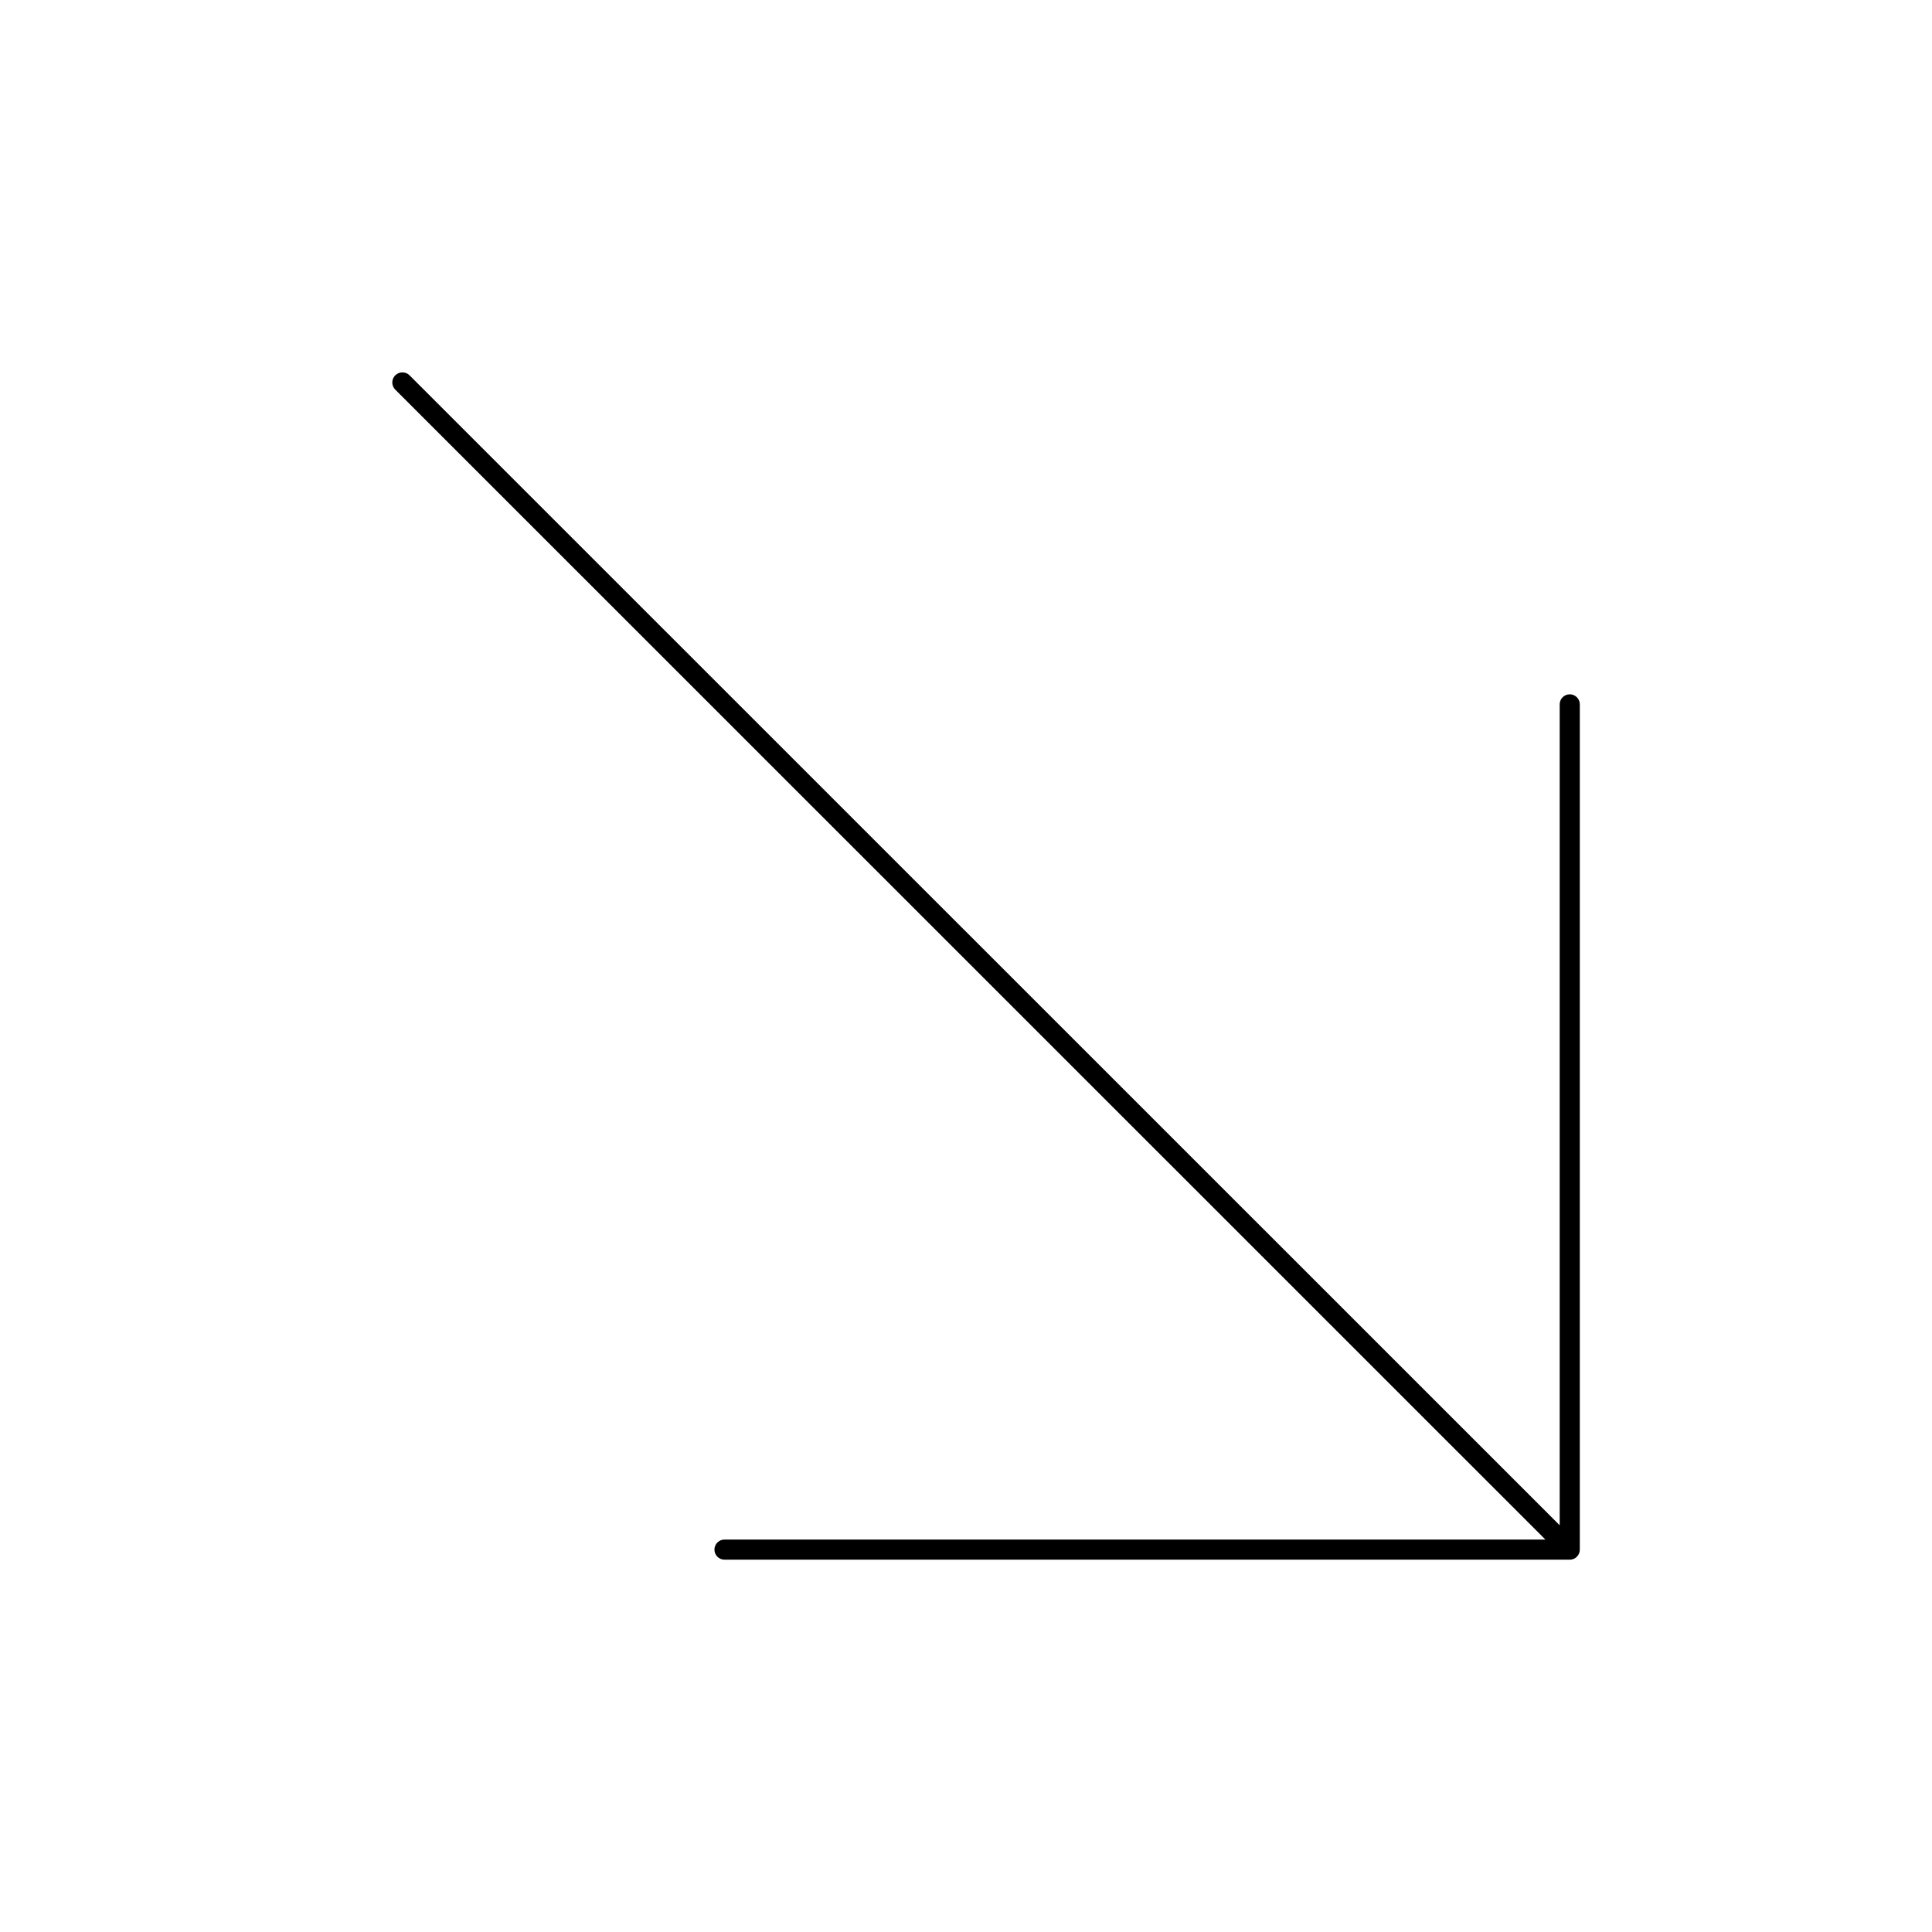
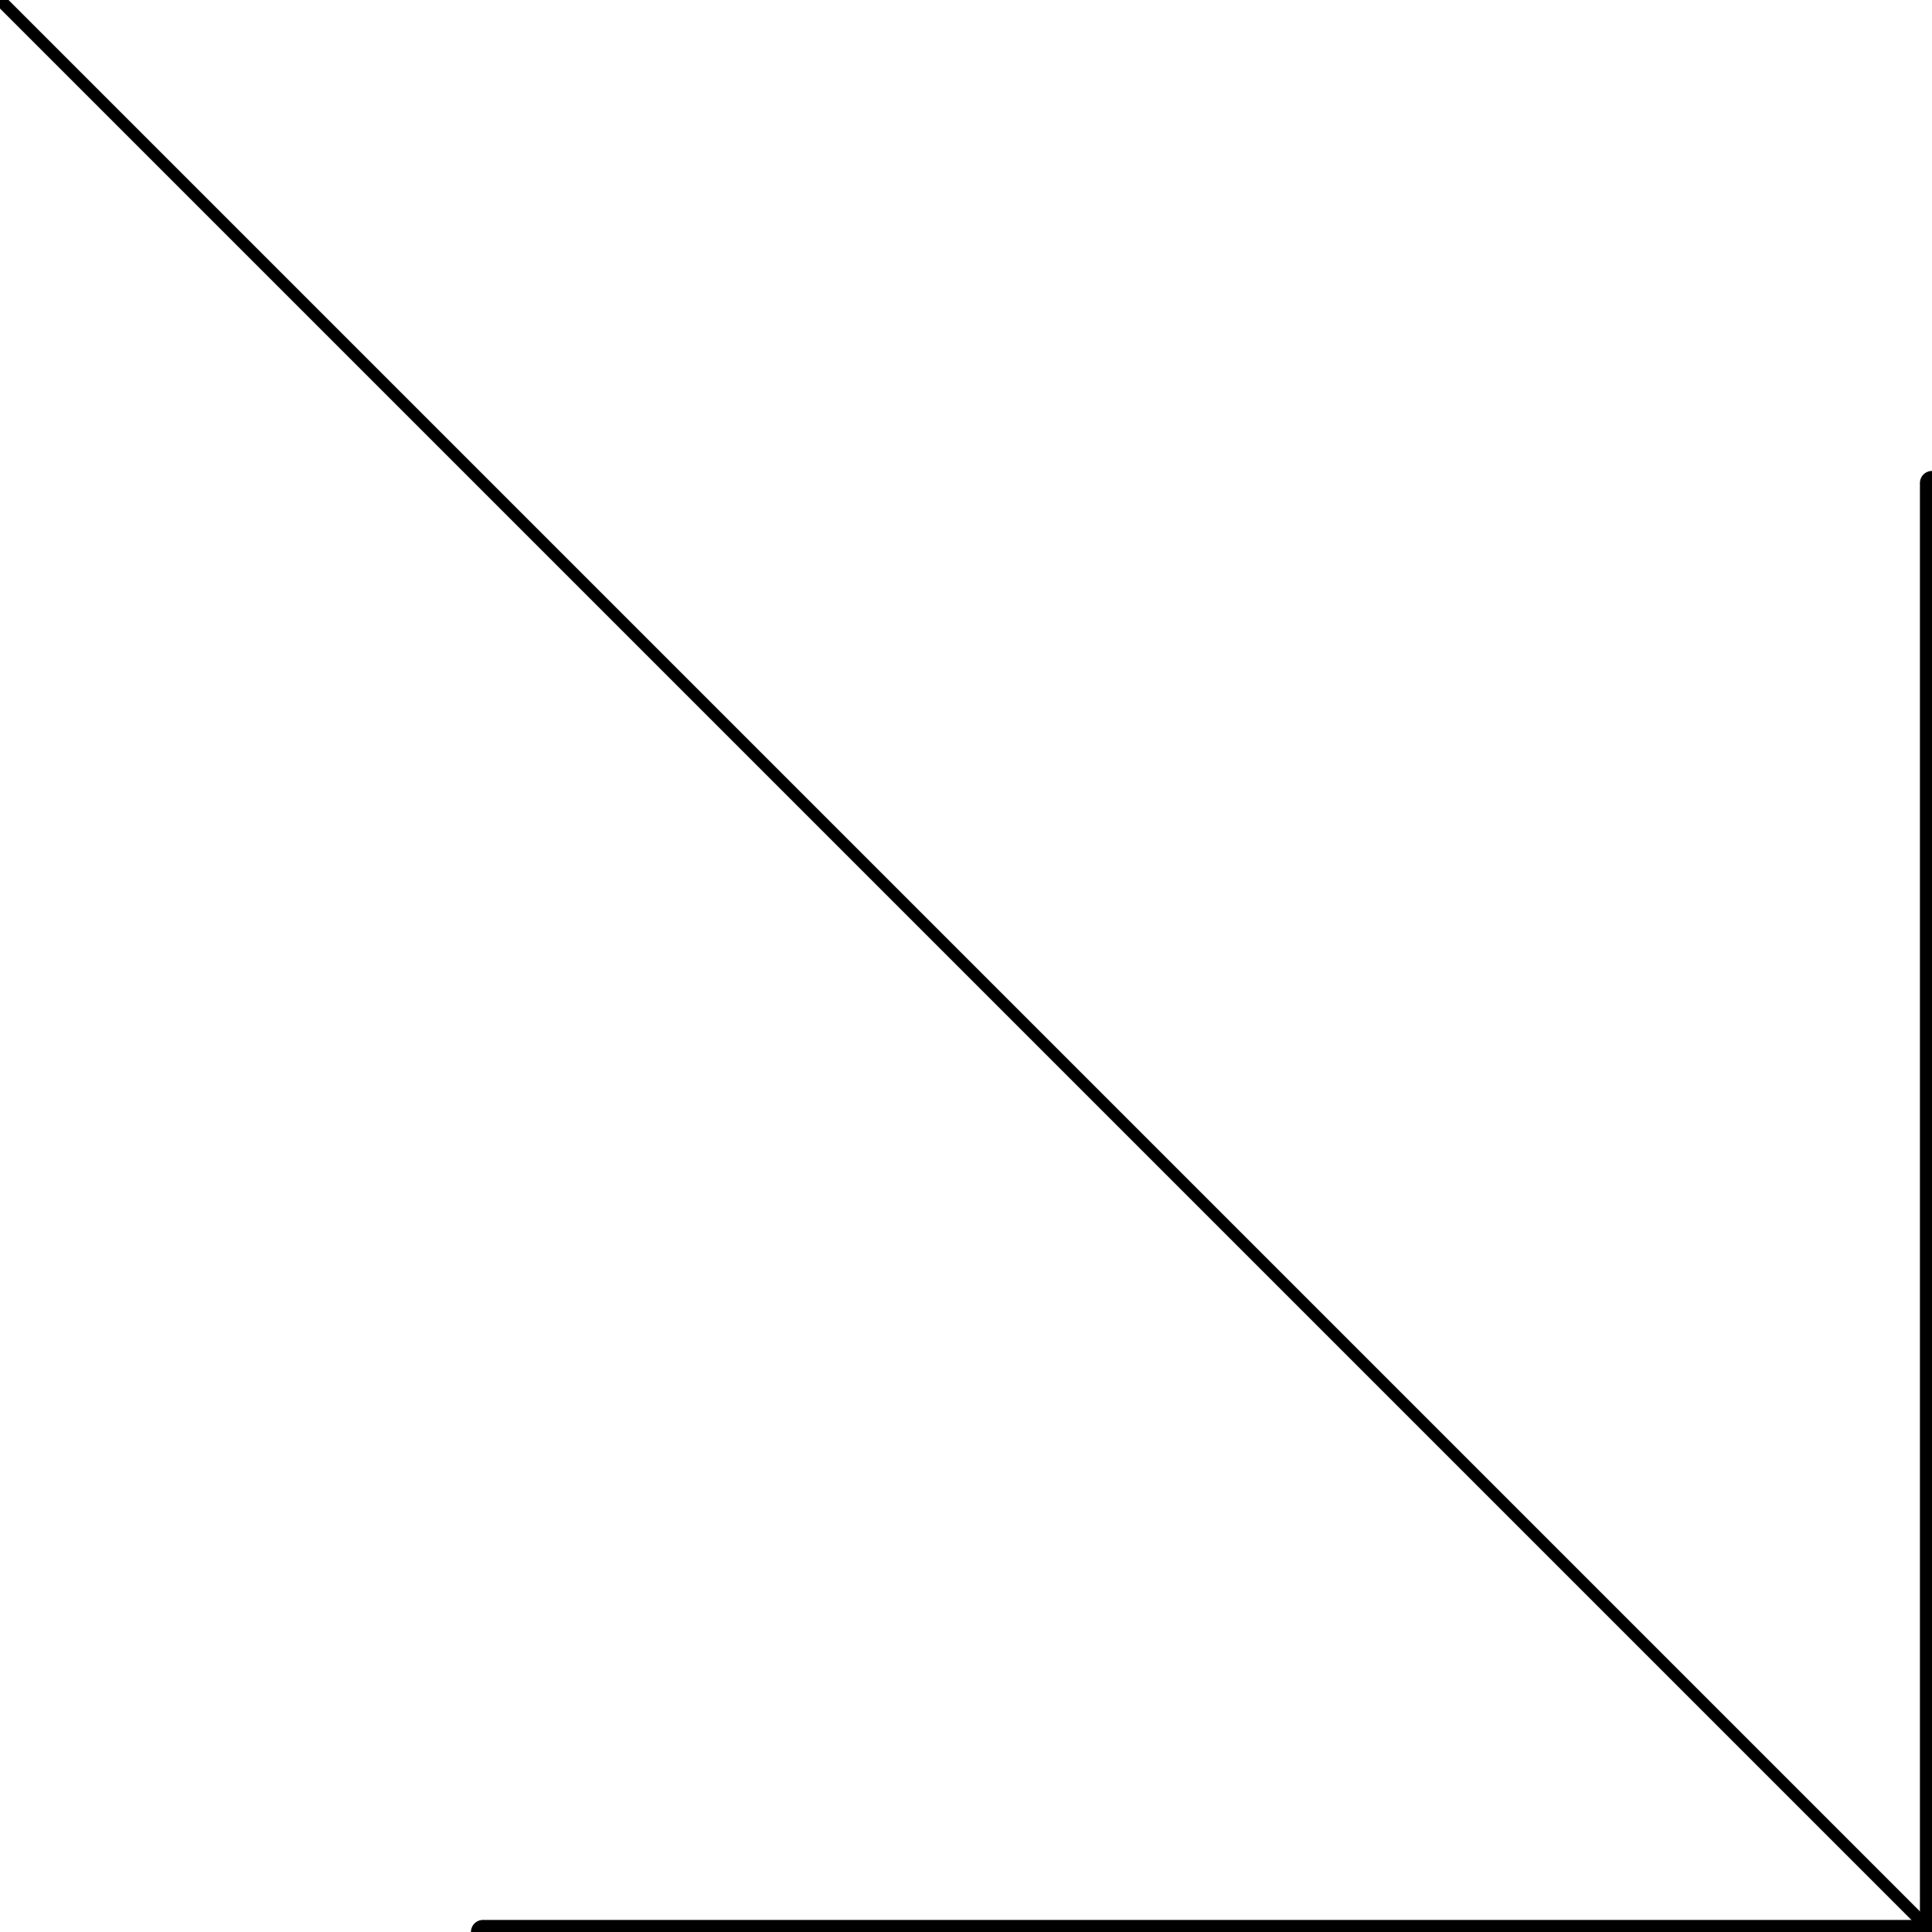
- <svg xmlns="http://www.w3.org/2000/svg" data-name="Layer 1" viewBox="0 0 96 96" x="0px" y="0px">
-   <path d="M76.79,76.5H36a.5.5,0,0,0,0,1H78a.5.5,0,0,0,.5-.5V35a.5.5,0,0,0-1,0V75.79L20.35,18.65a.5.5,0,0,0-.71.71Z" />
+ <svg xmlns="http://www.w3.org/2000/svg" viewBox="0 0 400 400" x="0px" y="0px">
+   <line stroke-linecap="round" stroke-linejoin="miter" id="svg_1" y2="400" x2="400" y1="0" x1="0" stroke-width="2.5" stroke="#000" fill="none" />
+   <line stroke-linecap="round" stroke-linejoin="miter" id="svg_2" y2="400" x2="400" y1="100" x1="400" stroke-width="5" stroke="#000" fill="none" />
+   <line stroke-linecap="round" stroke-linejoin="miter" id="svg_3" y2="400" x2="400" y1="400" x1="100" stroke-width="5" stroke="#000" fill="none" />
</svg>
